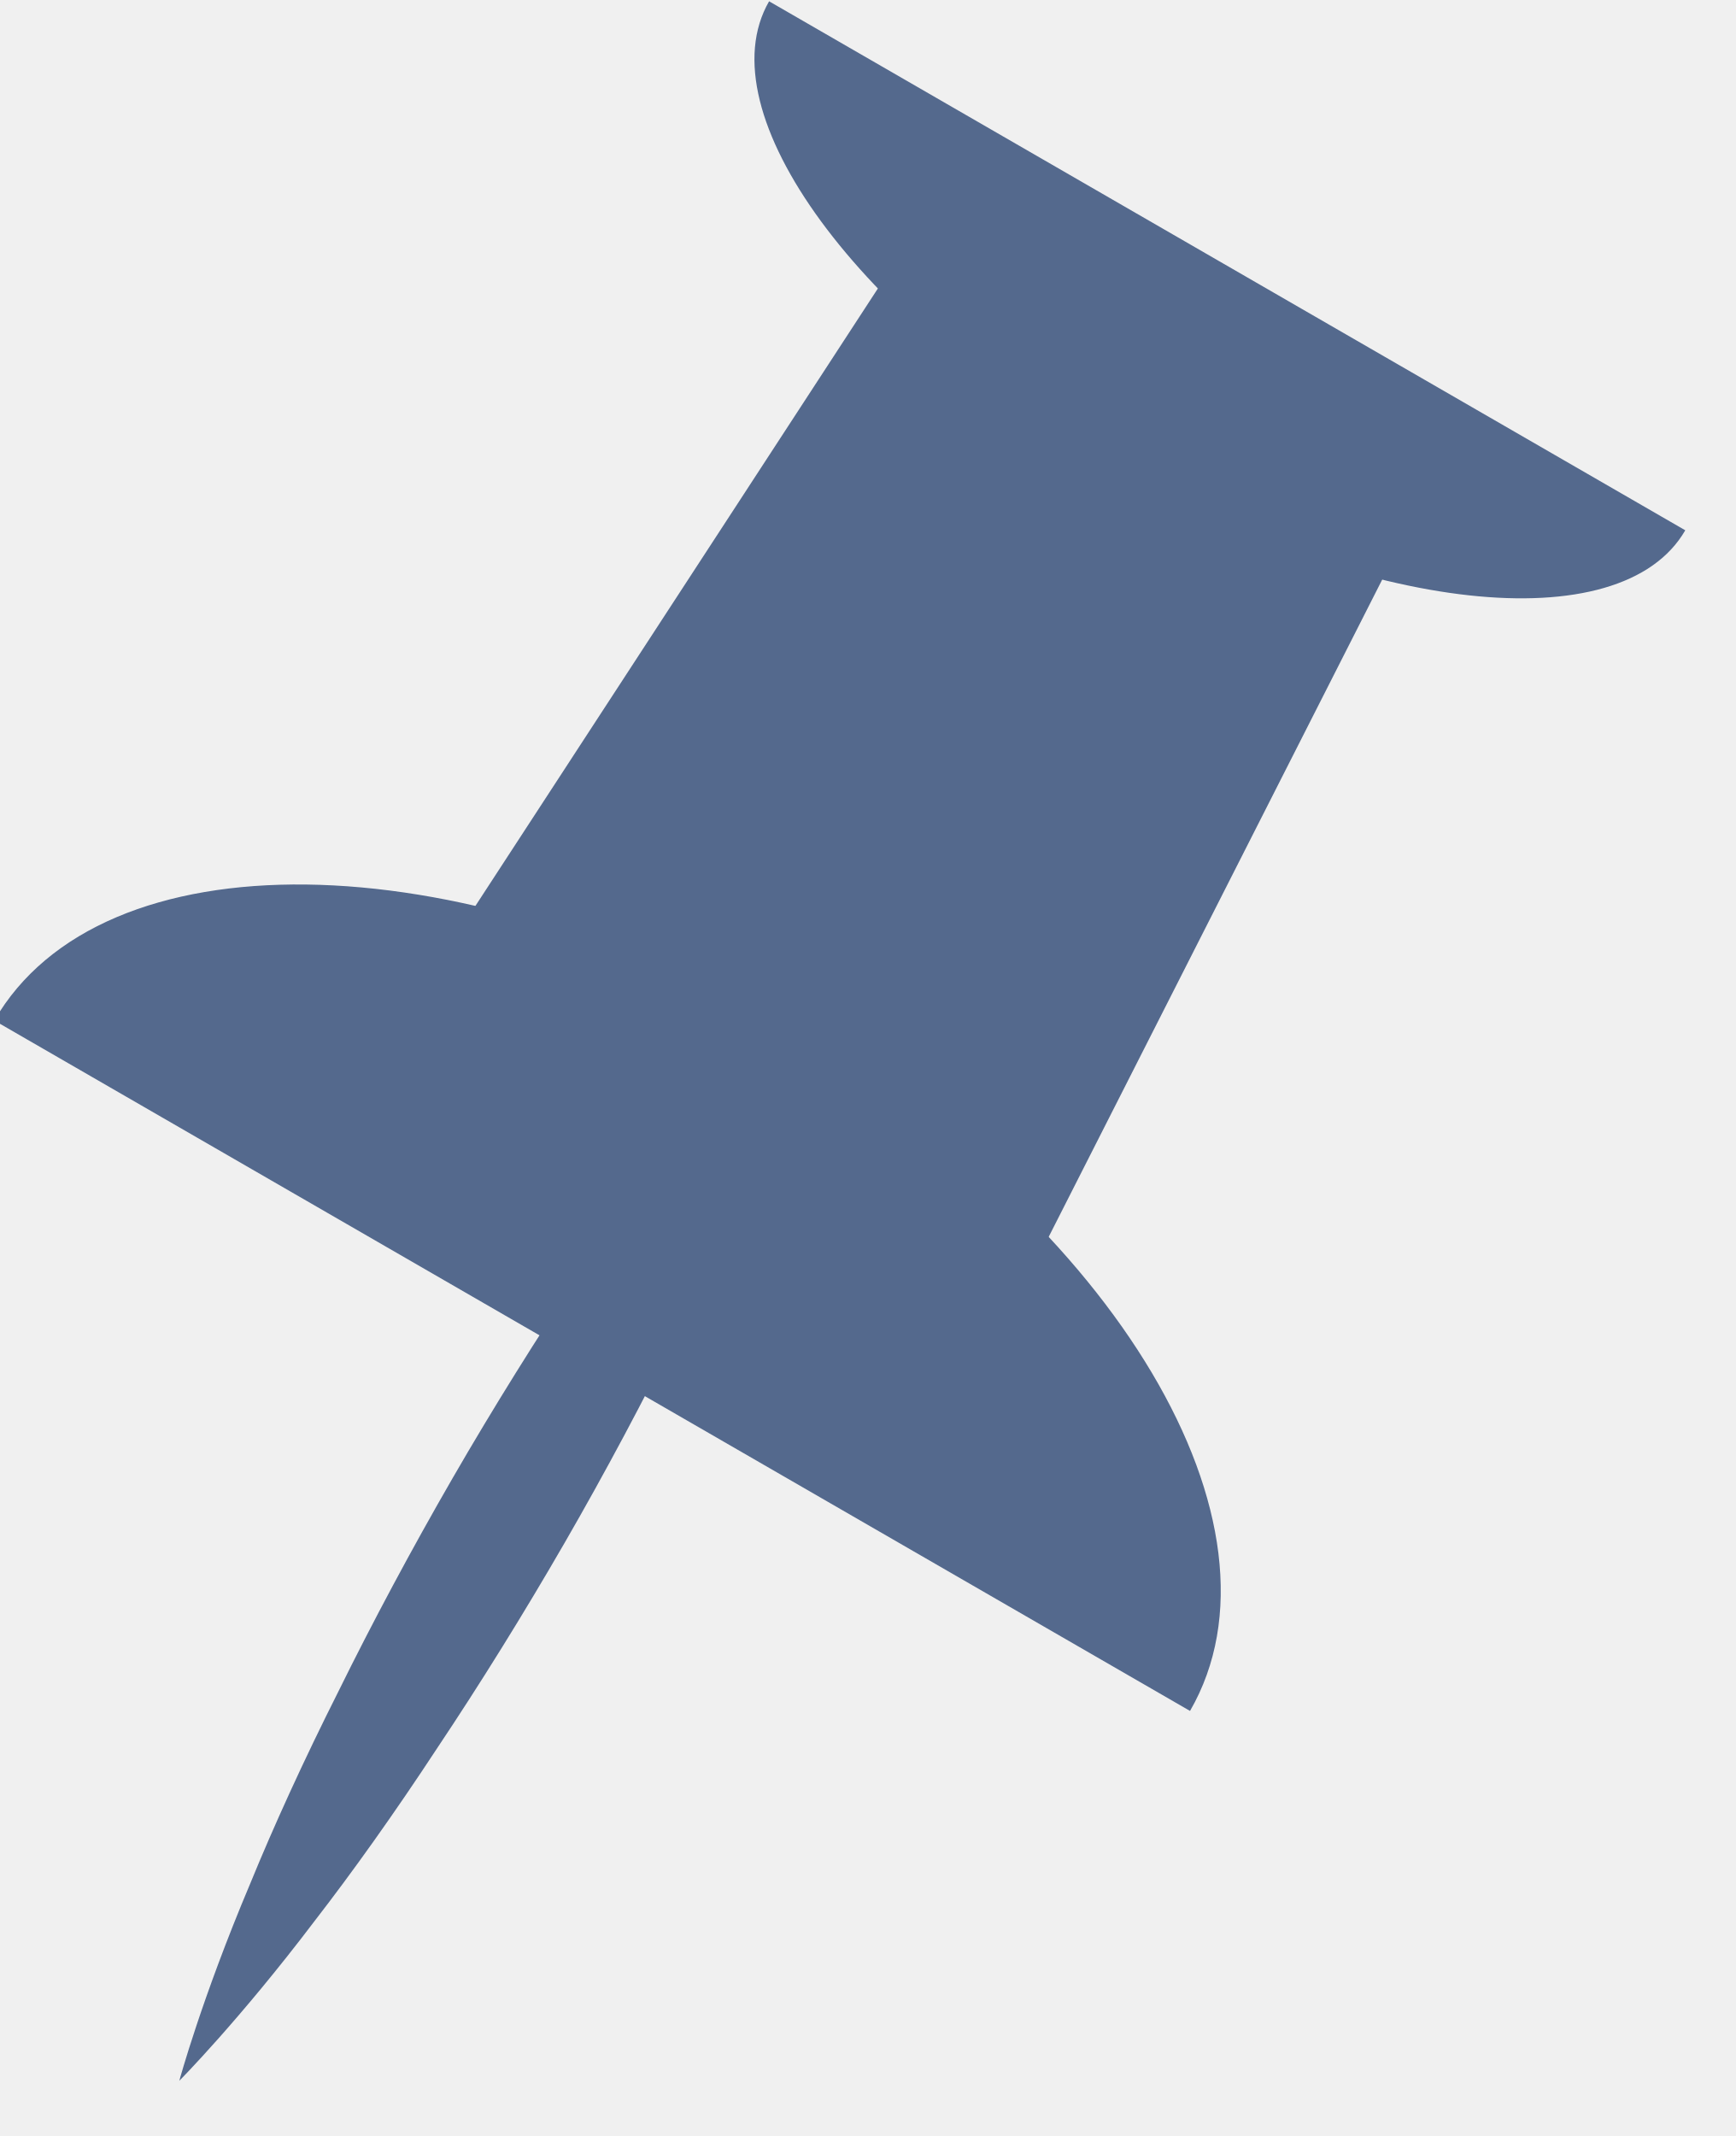
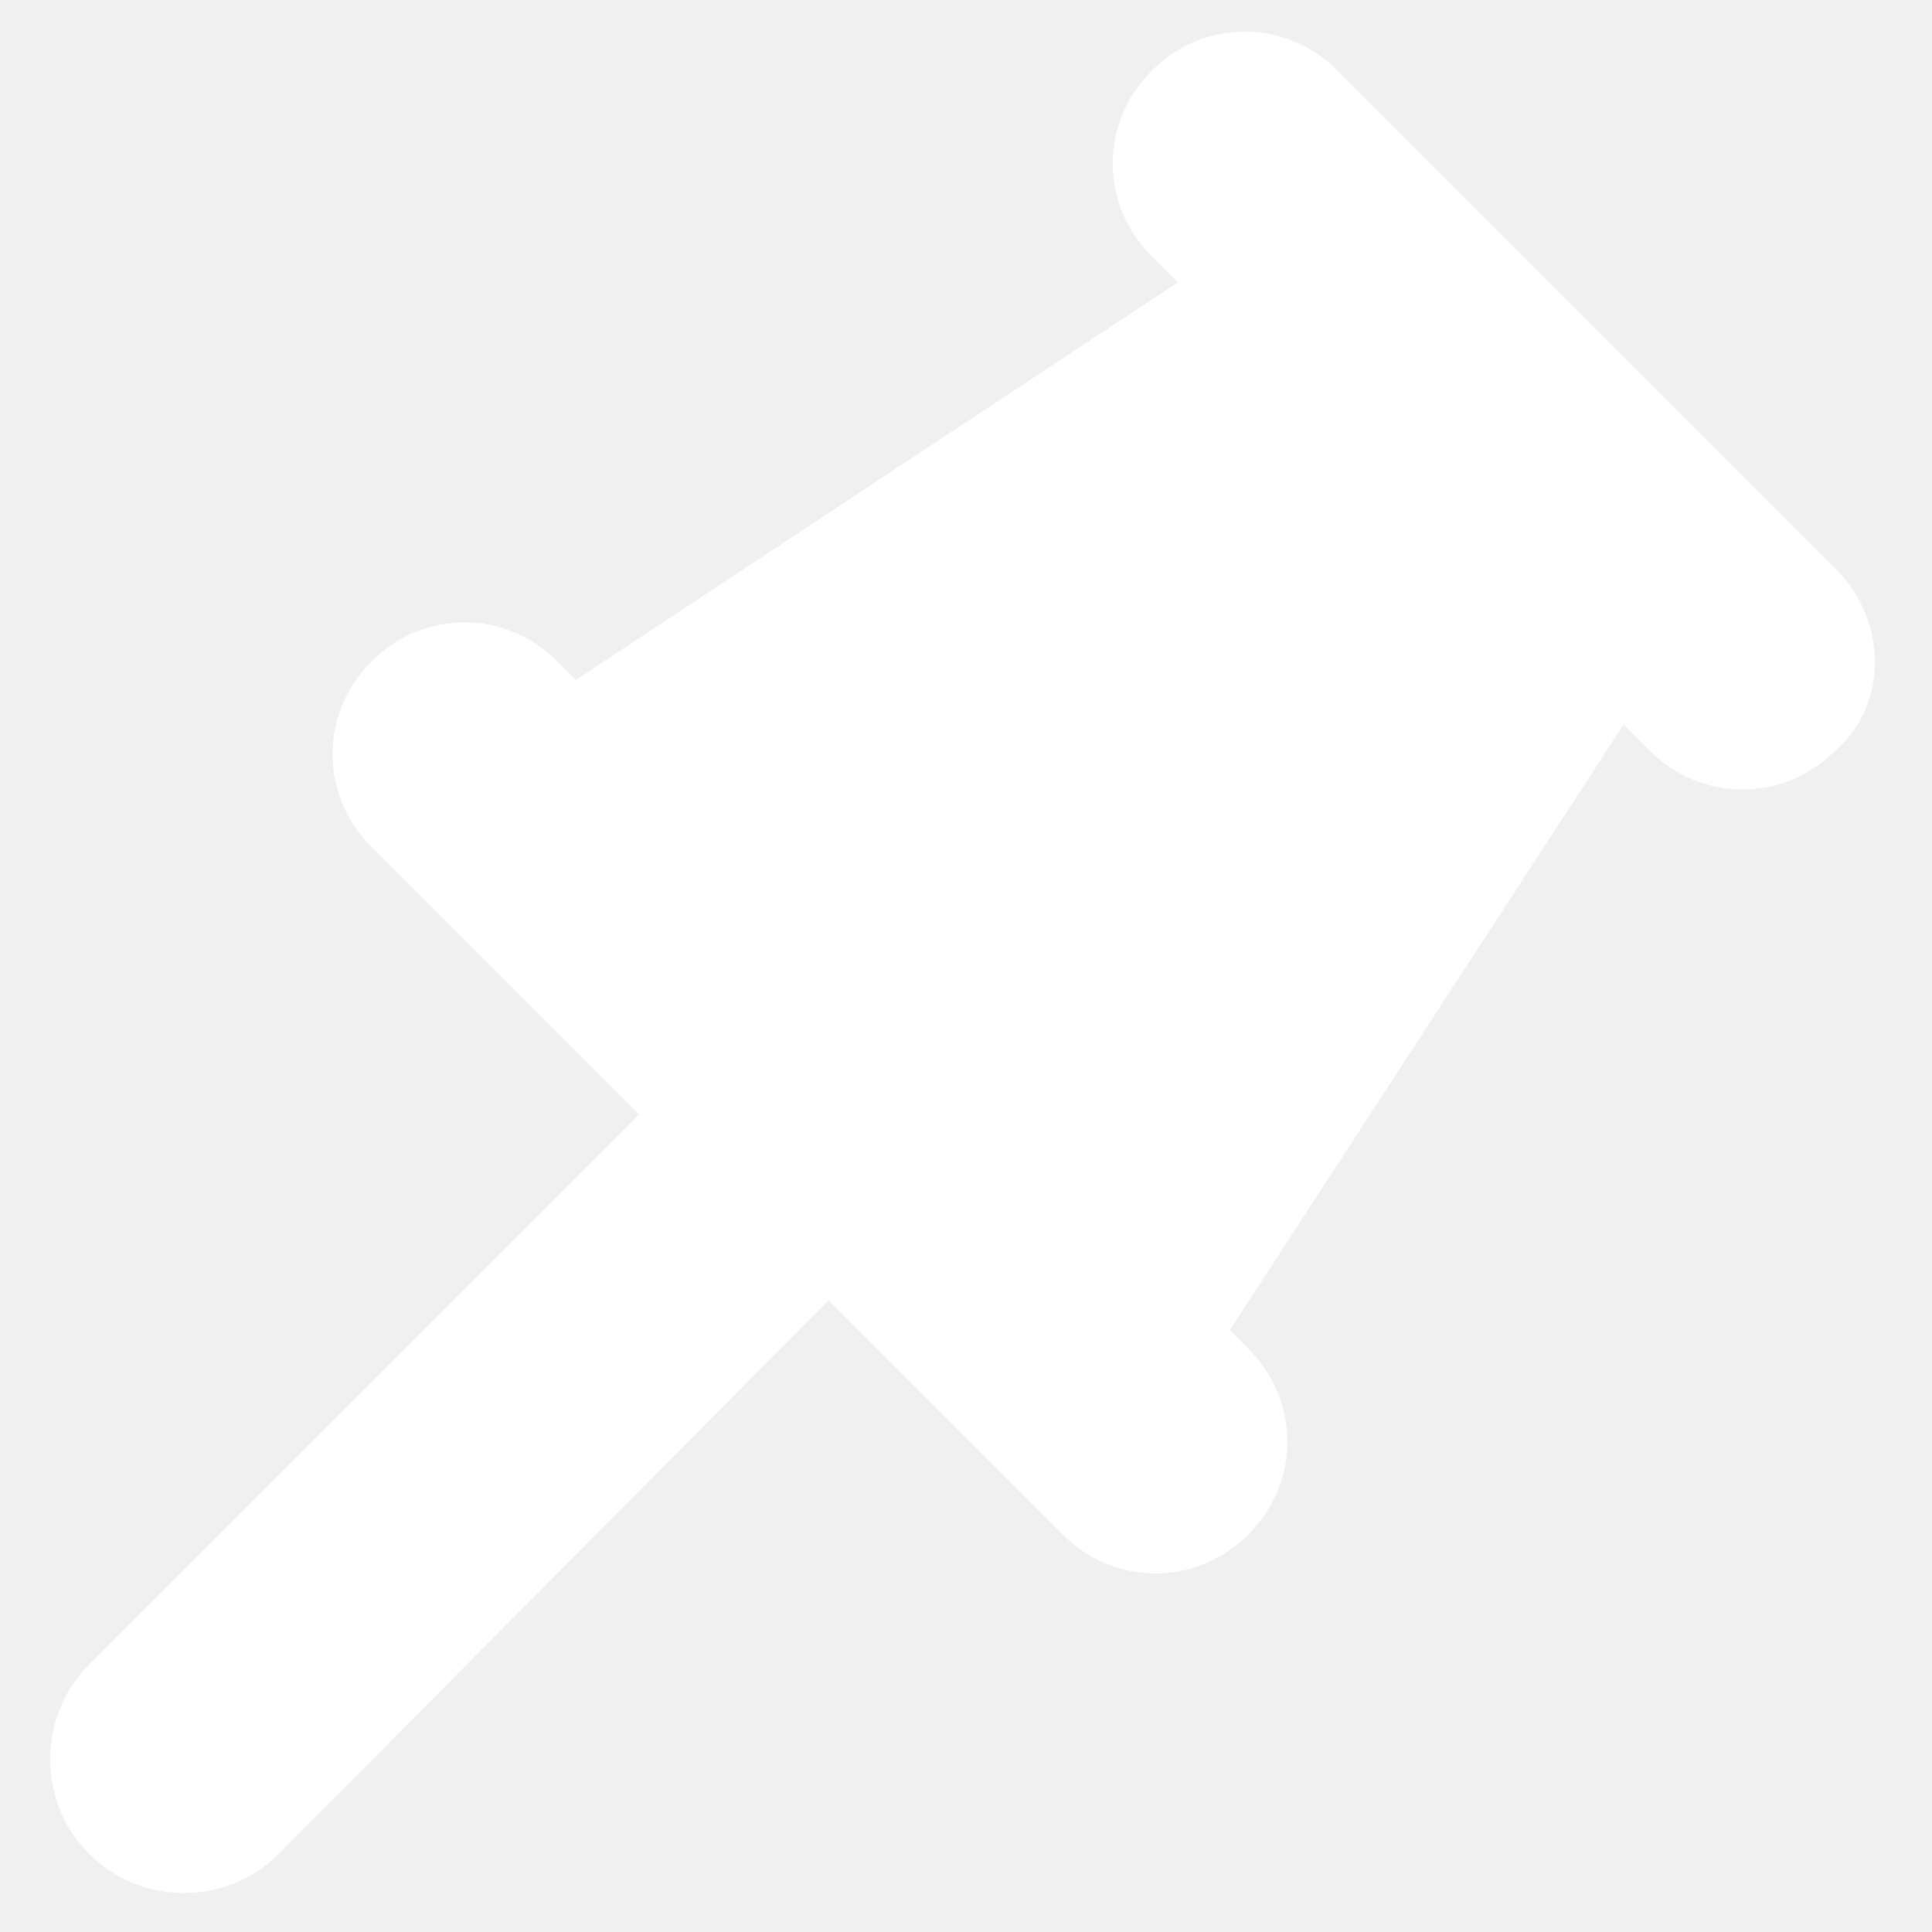
- <svg xmlns="http://www.w3.org/2000/svg" width="13px" height="16px" viewBox="0 0 13 16" version="1.1">
-   <defs />
-   <g id="Specs" stroke="none" stroke-width="1" fill="none" fill-rule="evenodd">
-     <g id="Group-19" transform="translate(-899, -26)" fill="#E9EAEC">
-       <g id="Group-19-Copy" transform="translate(885, 19)">
-         <g id="Pin" transform="translate(19.47767, 16.08333) rotate(-330) translate(-19.47767, -16.08333) translate(13.97767, 8.083333)">
-           <path fill="#54698D" d="M5.171,6.614 C2.315,6.614 0,7.912 0,9.514 L10.343,9.514 C10.343,7.912 8.028,6.614 5.171,6.614" id="Fill-1" />
-           <path fill="#54698D" d="M5.171,1.743 C7.36,1.743 9.134,0.963 9.134,9.6969697e-05 L1.209,9.6969697e-05 C1.209,0.963 2.983,1.743 5.171,1.743" id="Fill-3" />
-           <polygon fill="#54698D" id="Fill-5" points="7.723 8.311 2.619 8.311 3.022 0.871 7.321 0.871" />
-           <path d="M5.171,5.835 C5.171,5.835 5.333,6.451 5.449,7.376 C5.511,7.838 5.563,8.378 5.597,8.956 C5.634,9.534 5.656,10.15 5.656,10.767 C5.656,11.384 5.636,12 5.598,12.578 C5.565,13.156 5.513,13.695 5.45,14.158 C5.334,15.083 5.171,15.699 5.171,15.699 C5.171,15.699 5.008,15.083 4.893,14.158 C4.83,13.695 4.778,13.156 4.745,12.578 C4.707,12 4.687,11.384 4.687,10.767 C4.687,10.15 4.709,9.534 4.746,8.956 C4.78,8.378 4.832,7.838 4.894,7.376 C5.009,6.451 5.171,5.835 5.171,5.835" id="Fill-7" fill="#54698D" />
-         </g>
-       </g>
-     </g>
-   </g>
+ <svg xmlns="http://www.w3.org/2000/svg" width="52" height="52" viewBox="0 0 52 52">
+   <path fill="#fff" d="m49.5 15.4l-13.5-13.5c-1.4-1.4-3.6-1.4-5 0s-1.4 3.6 0 5l0.7 0.7-16.2 10.7-0.5-0.5c-1.4-1.4-3.6-1.4-5 0s-1.4 3.6 0 5l7.2 7.2-14.8 14.8c-1.4 1.4-1.4 3.7 0 5.1 1.4 1.4 3.7 1.4 5.1 0l14.8-14.9 6.3 6.3c1.4 1.4 3.6 1.4 5 0s1.4-3.6 0-5l-0.5-0.5 10.6-16.3 0.7 0.7c1.4 1.4 3.6 1.4 5 0 1.4-1.2 1.4-3.4 0.1-4.8z" />
</svg>
